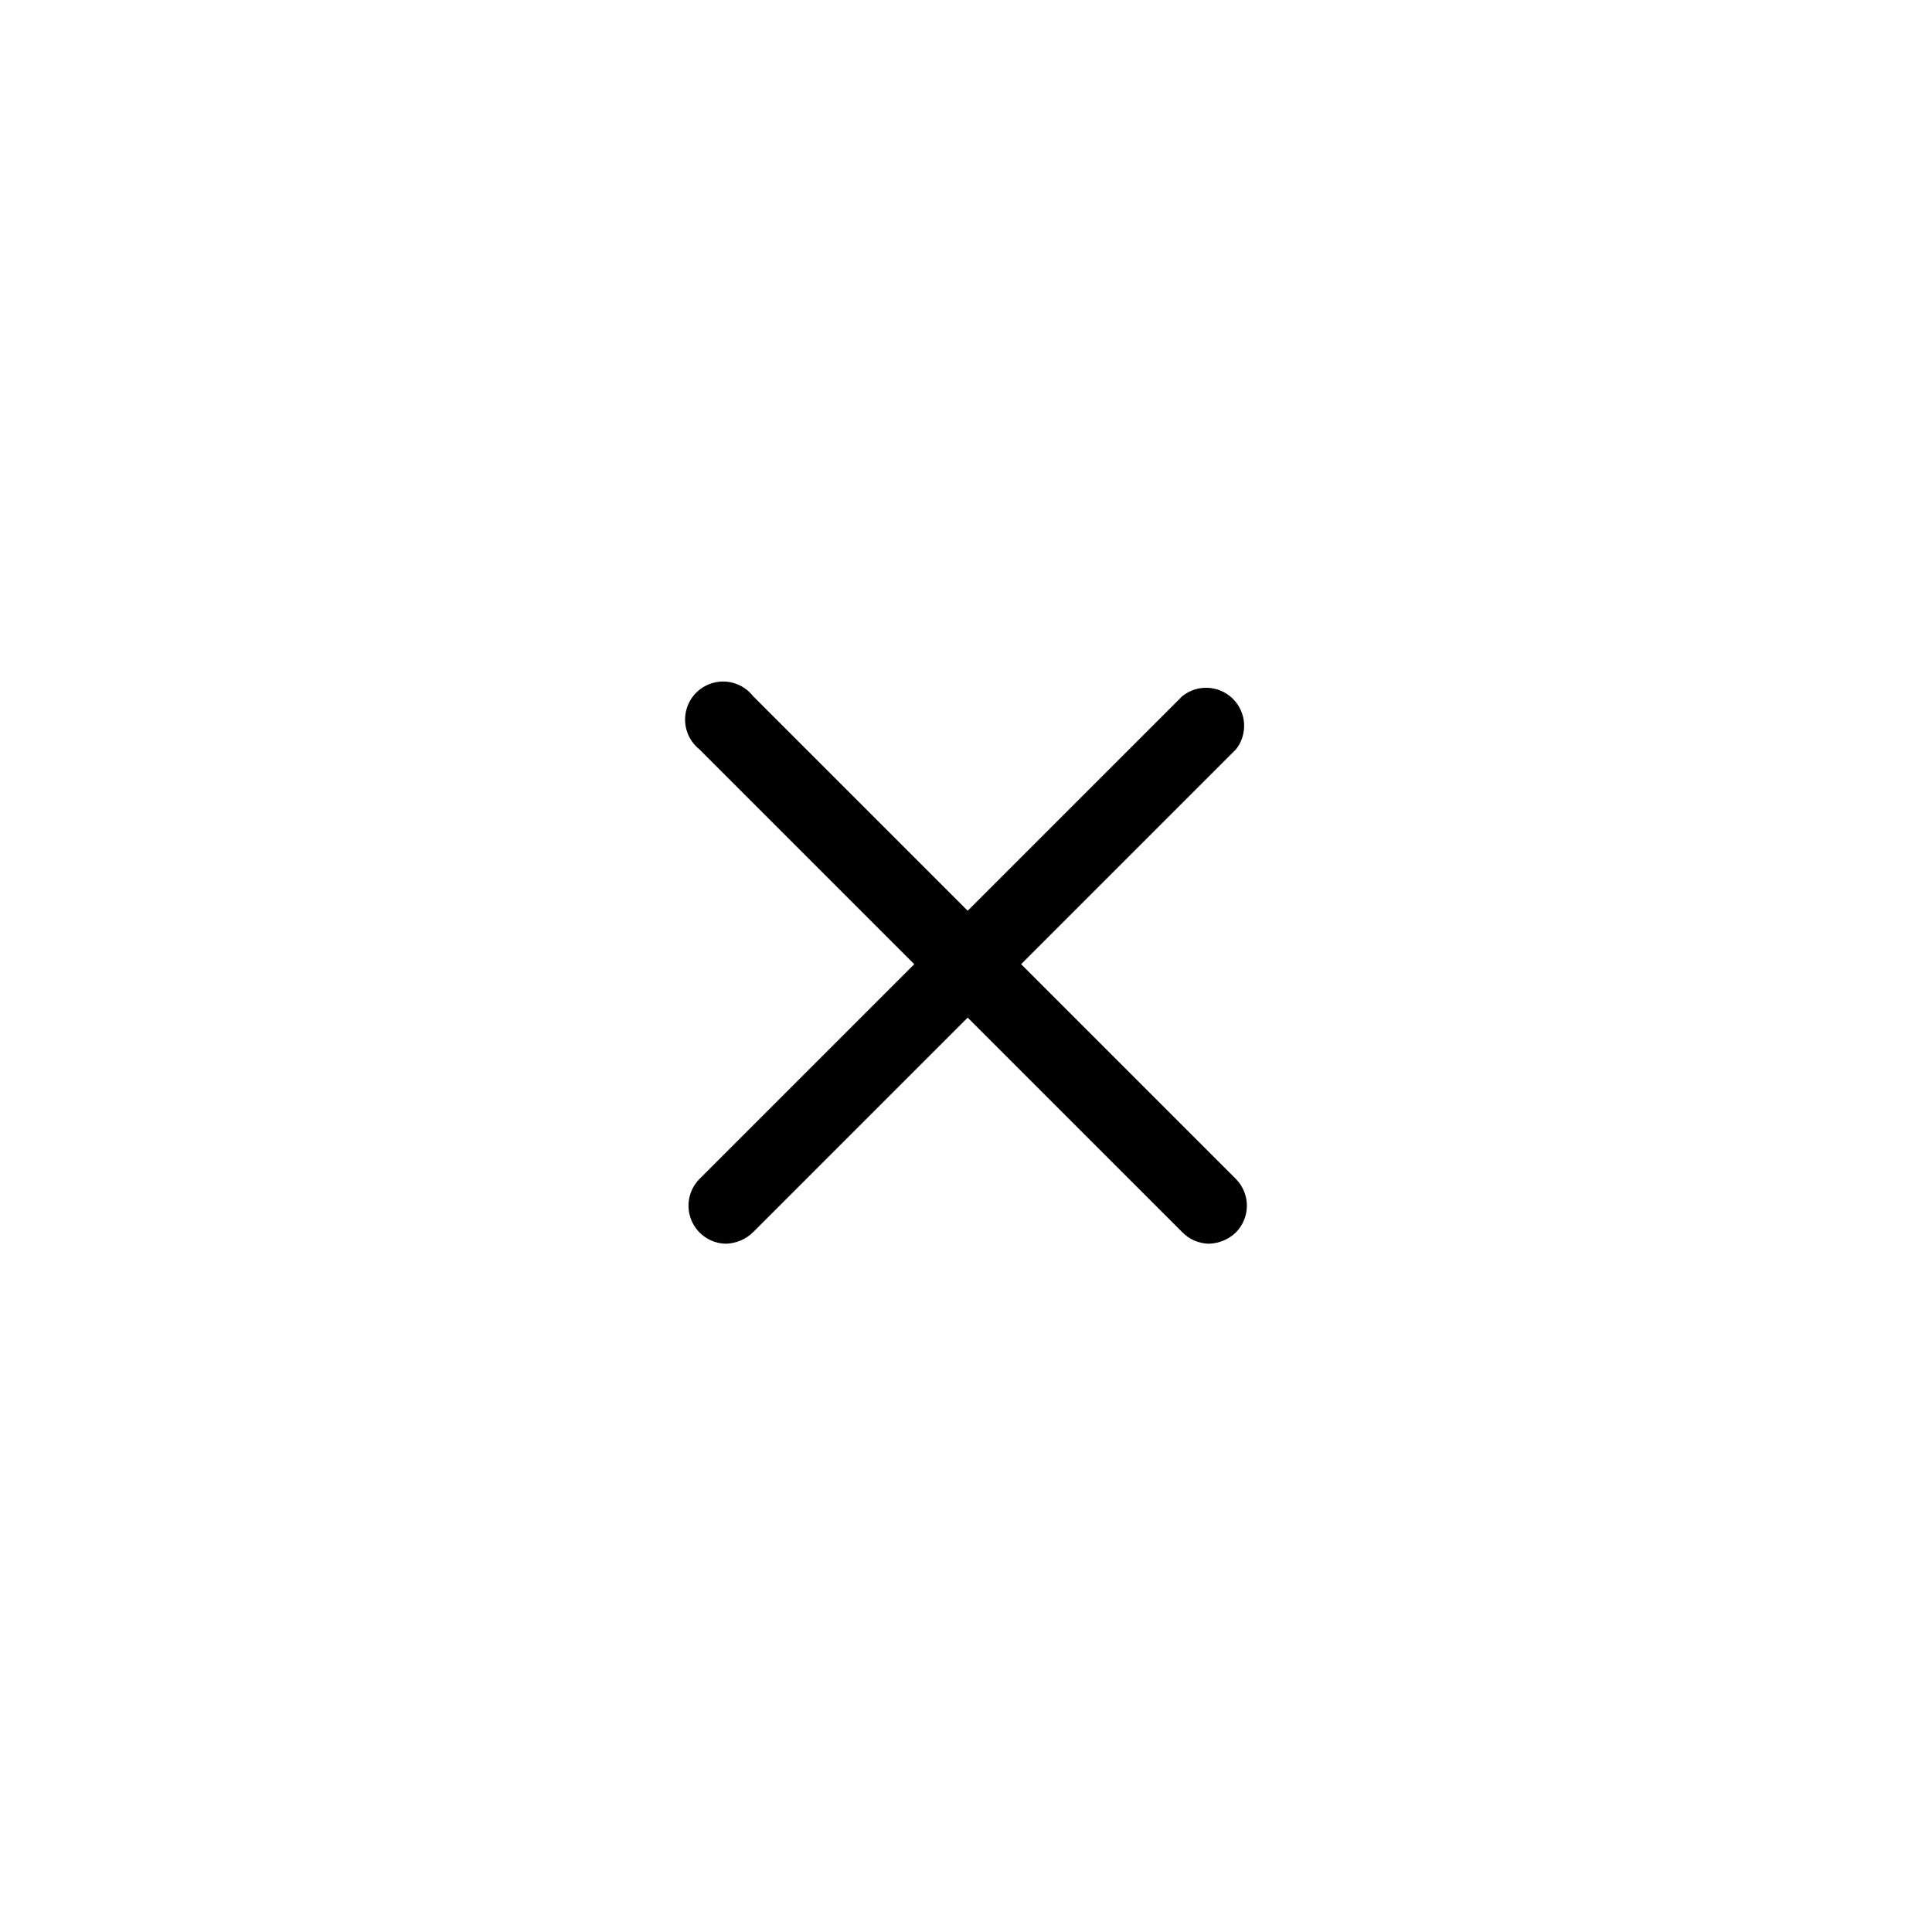
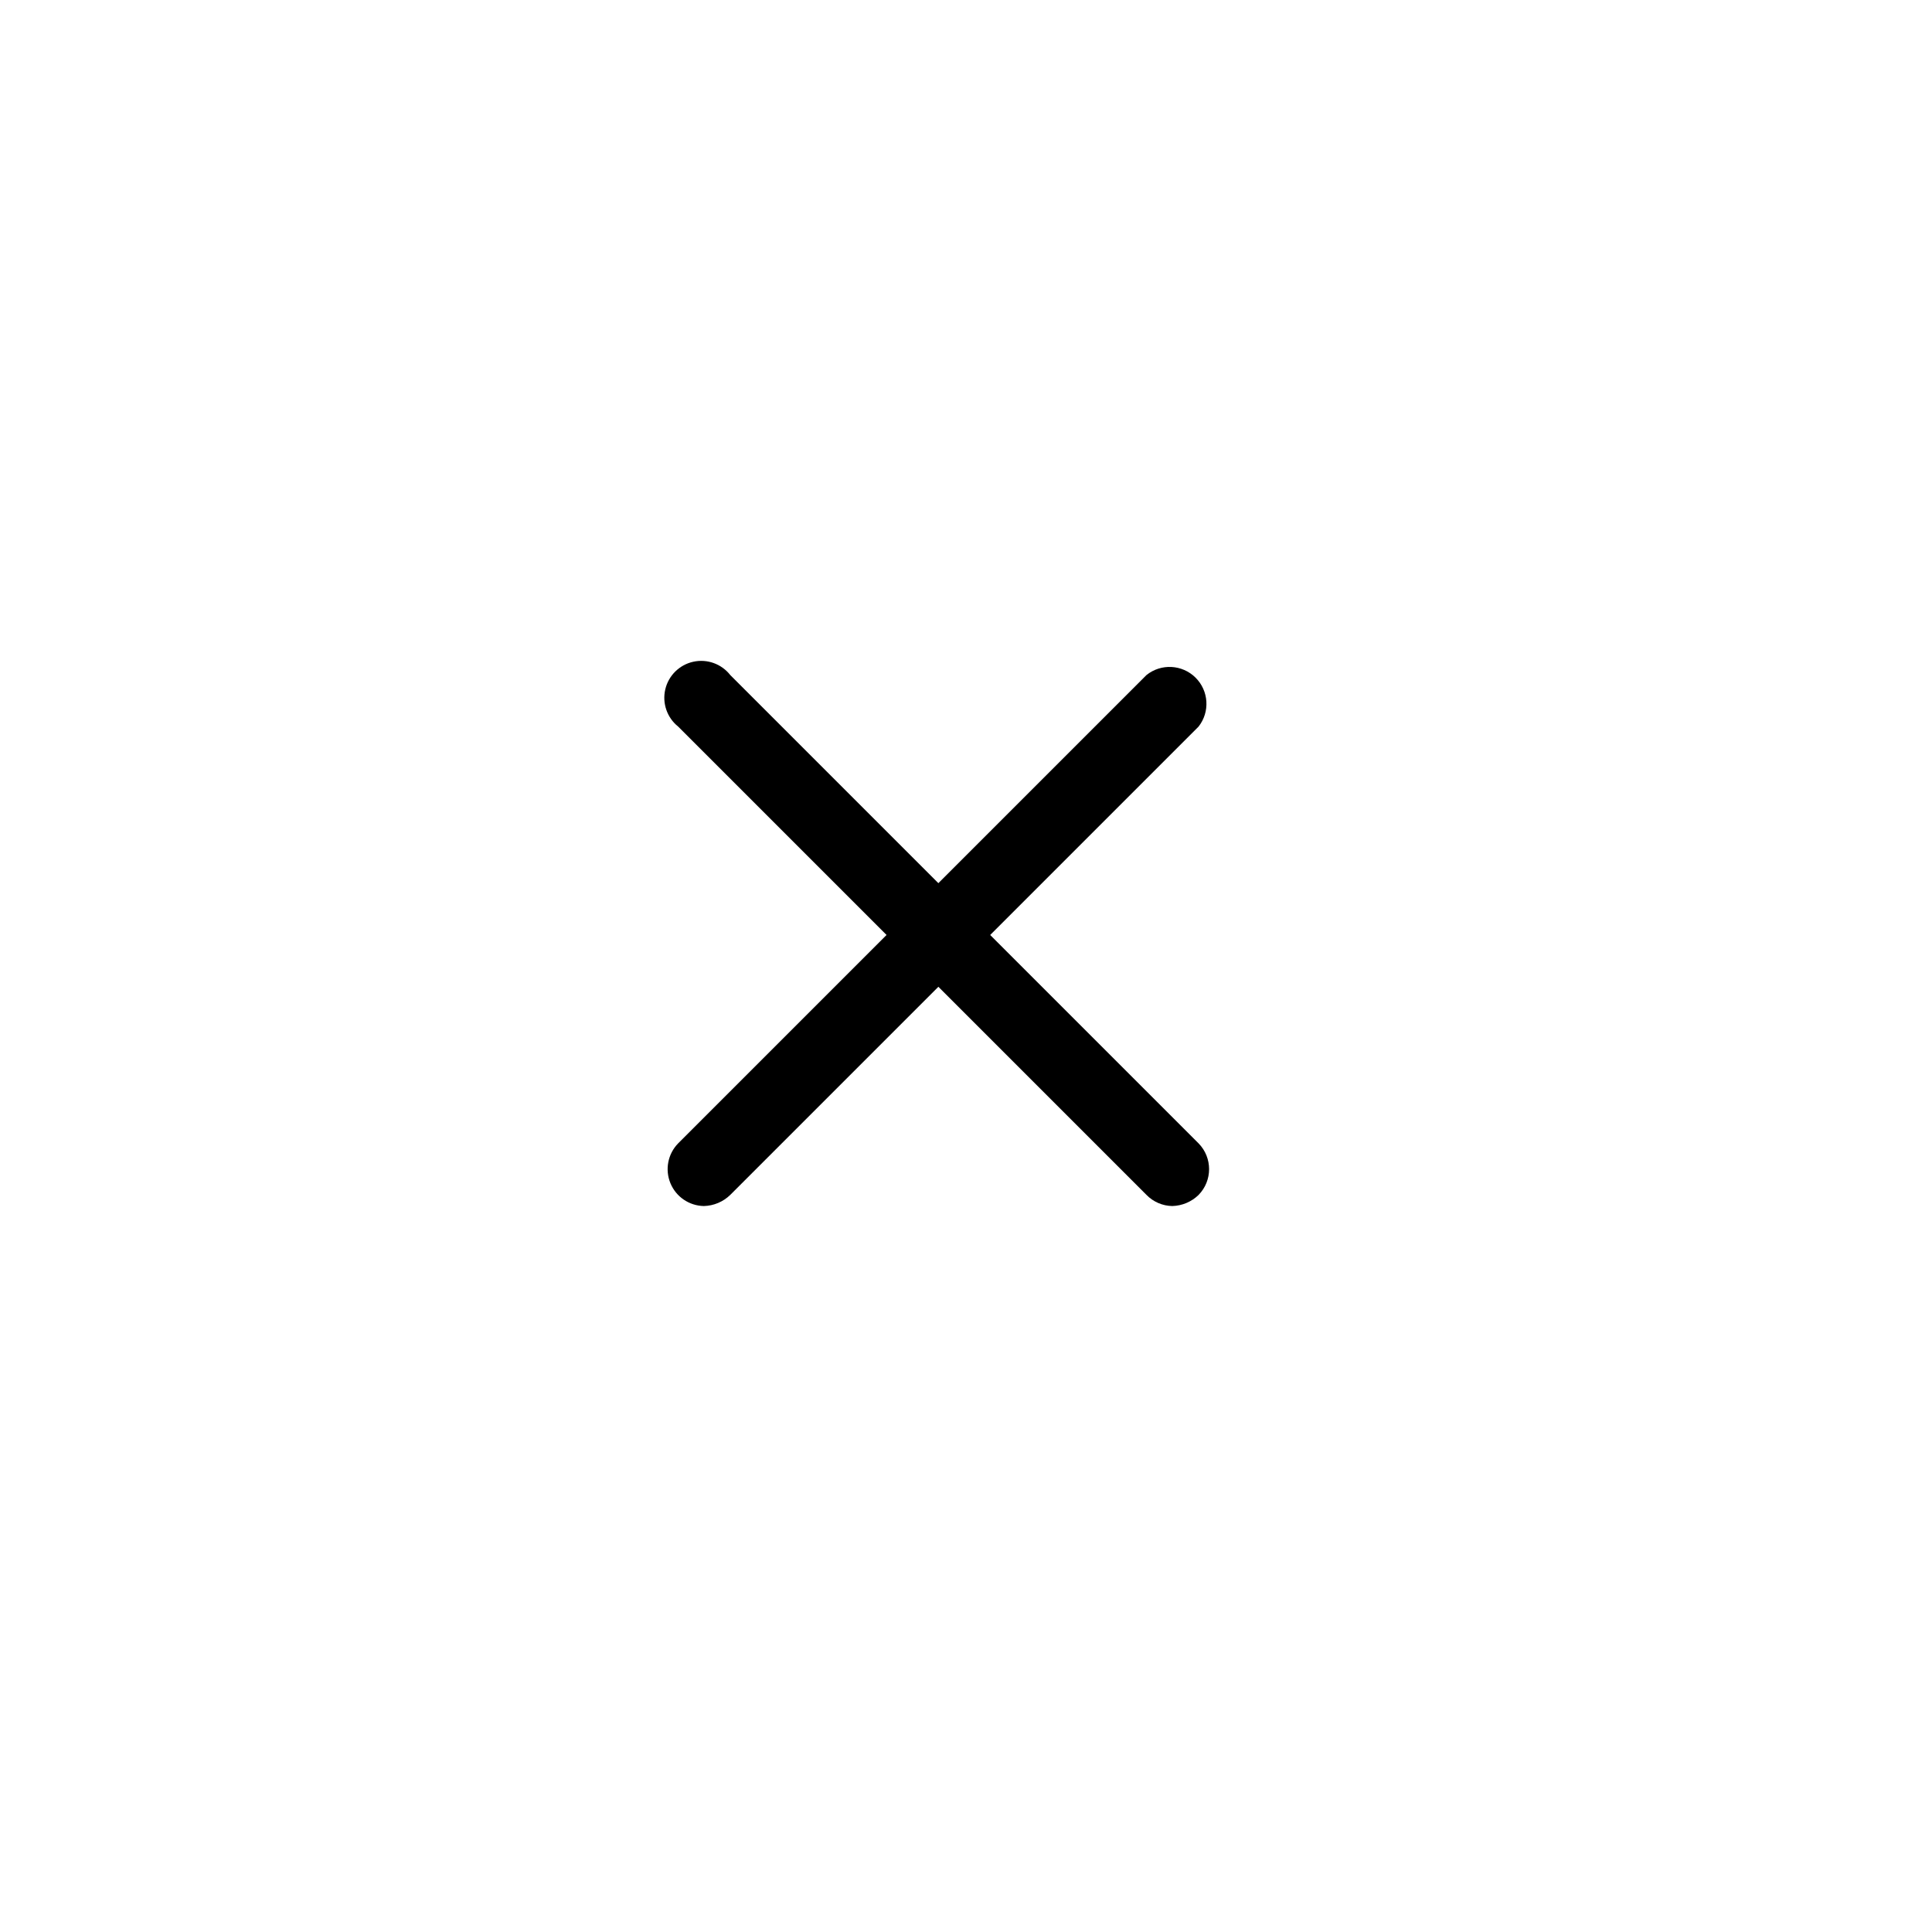
- <svg xmlns="http://www.w3.org/2000/svg" width="32" height="32" class="hidden" preserveAspectRatio="xMidYMin" viewBox="0 0 32 32" id="close">
+ <svg xmlns="http://www.w3.org/2000/svg" width="32" height="32" class="hidden" preserveAspectRatio="xMidYMin" viewBox="0 0 33 33" id="close">
  <path d="M20.023 20.6a.63.63 0 0 1-.44-.19l-8-8a.63.63 0 1 1 .89-.88l8 8a.63.63 0 0 1 0 .88.67.67 0 0 1-.45.19Z" />
  <path d="M12.023 20.6a.67.67 0 0 0 .45-.19l8-8a.63.63 0 0 0-.89-.88l-8 8a.63.63 0 0 0 .44 1.07Z" />
</svg>
